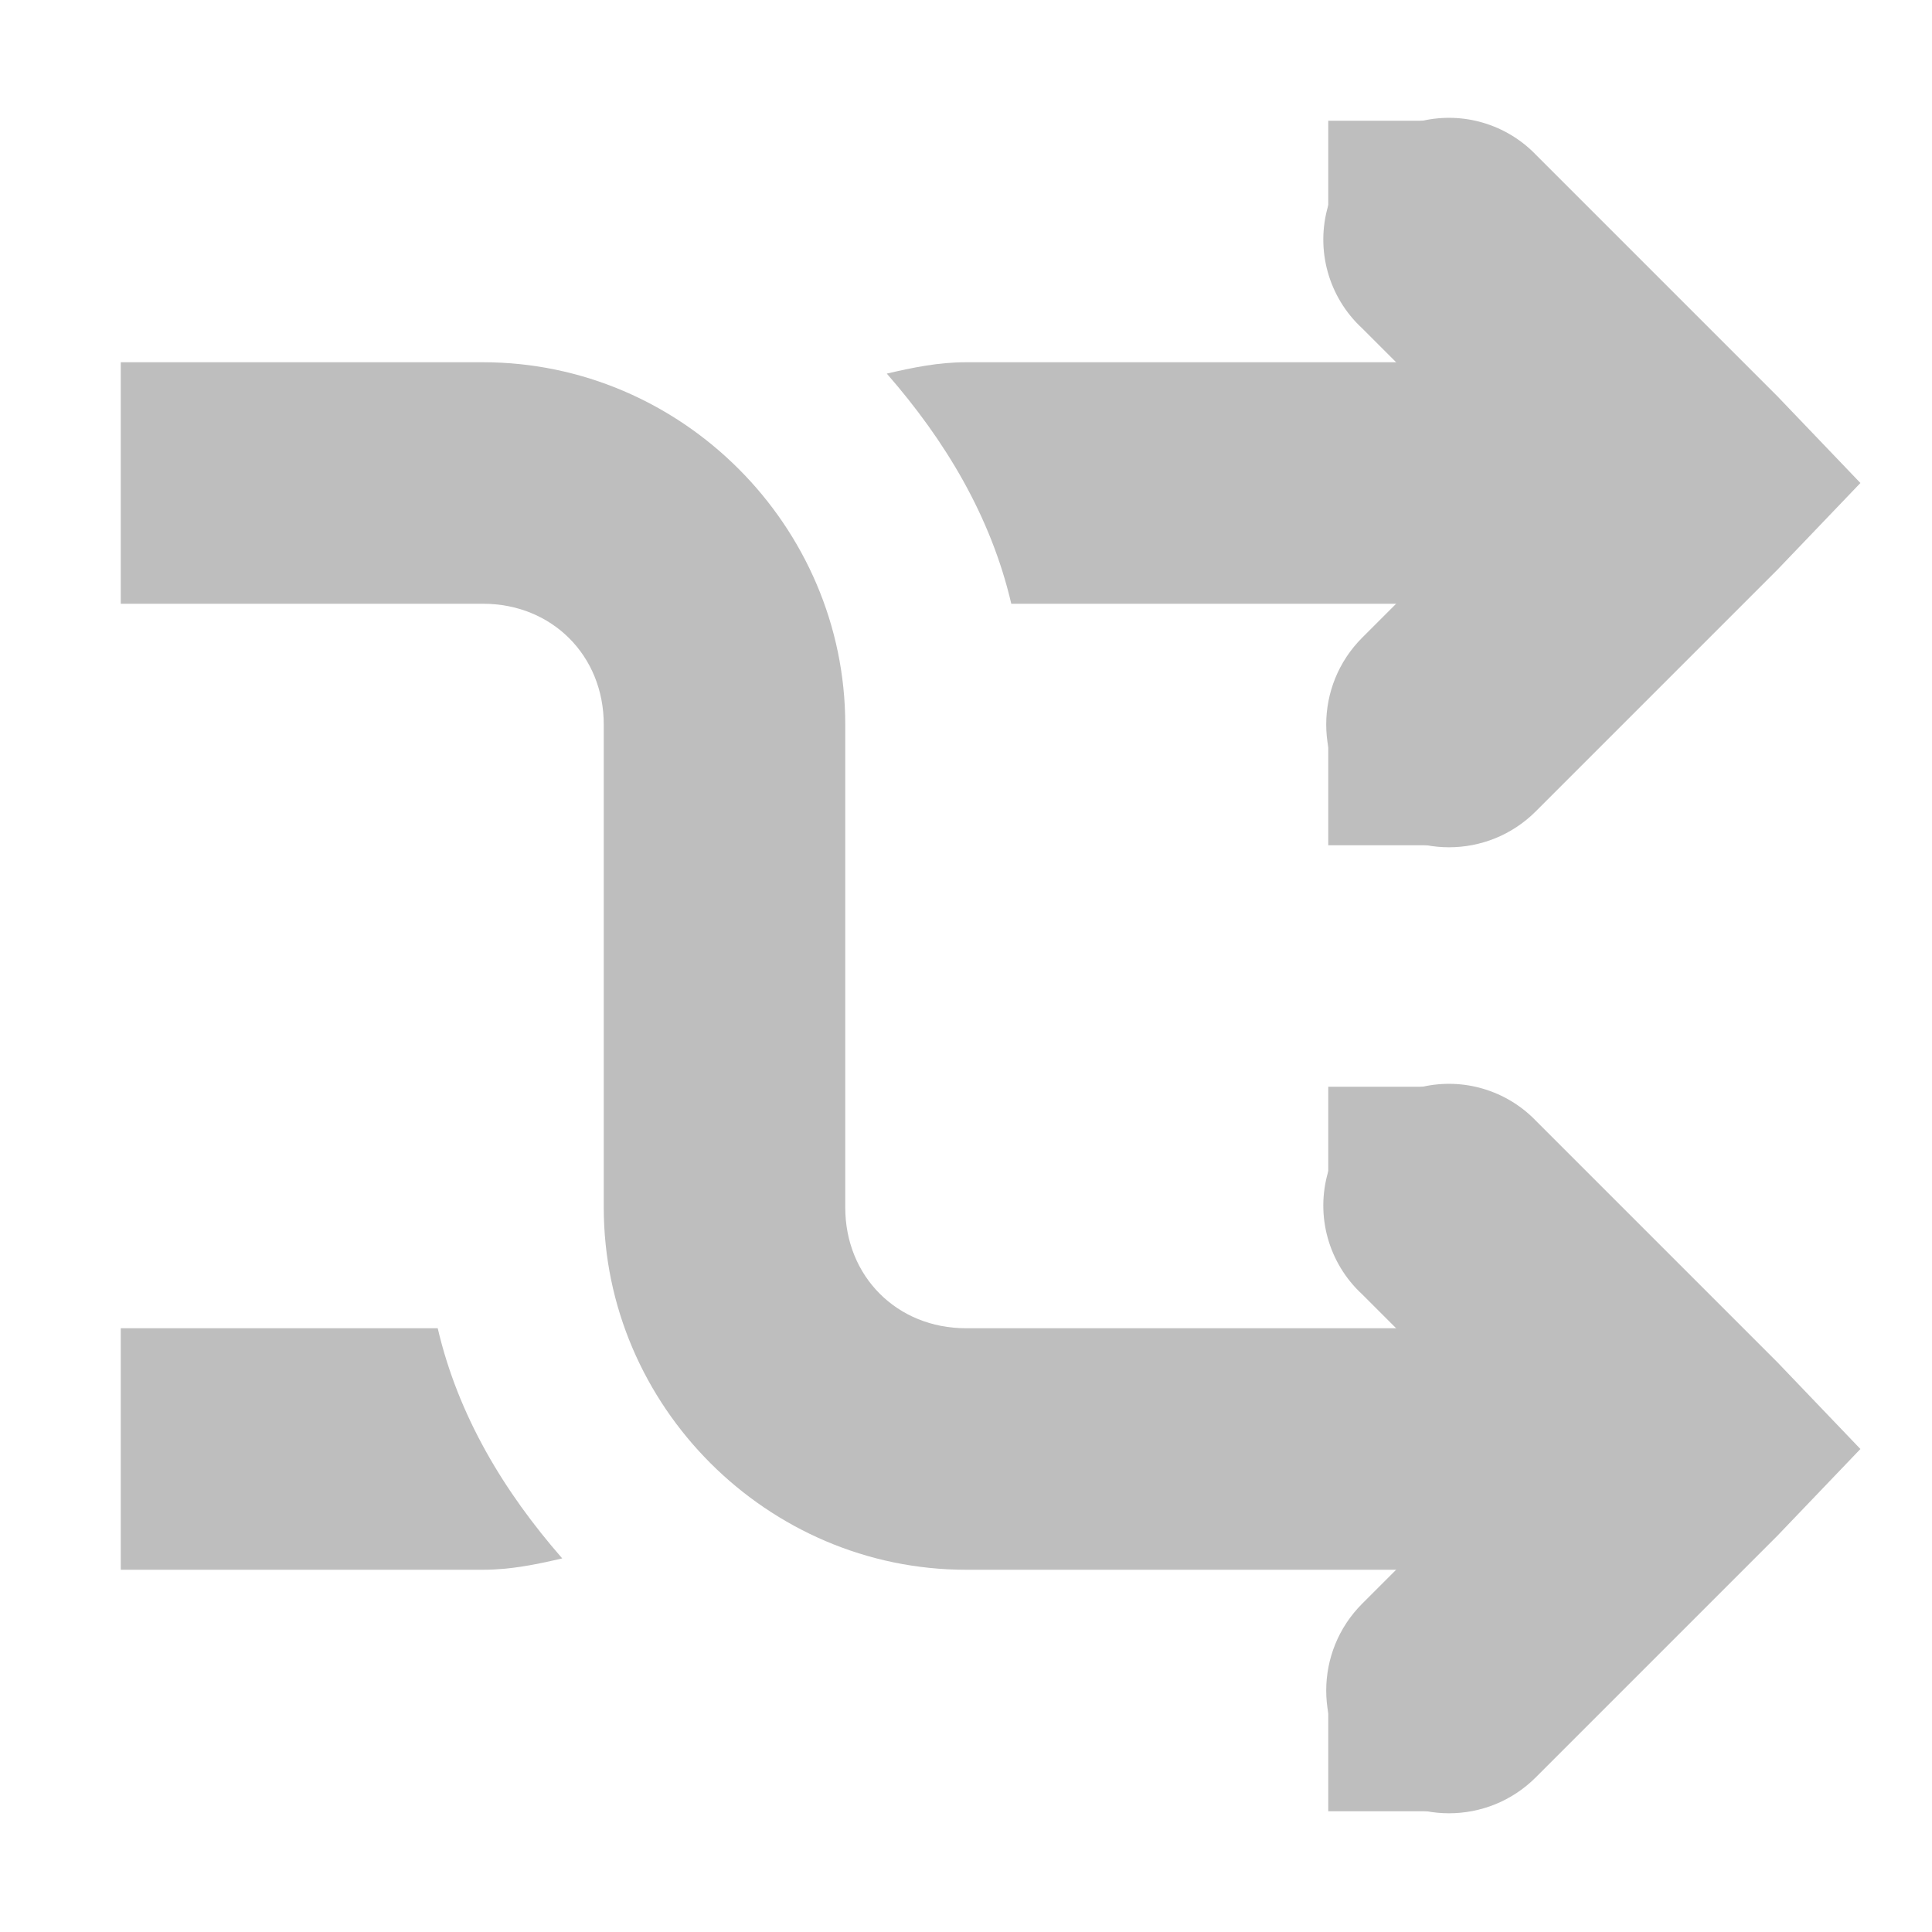
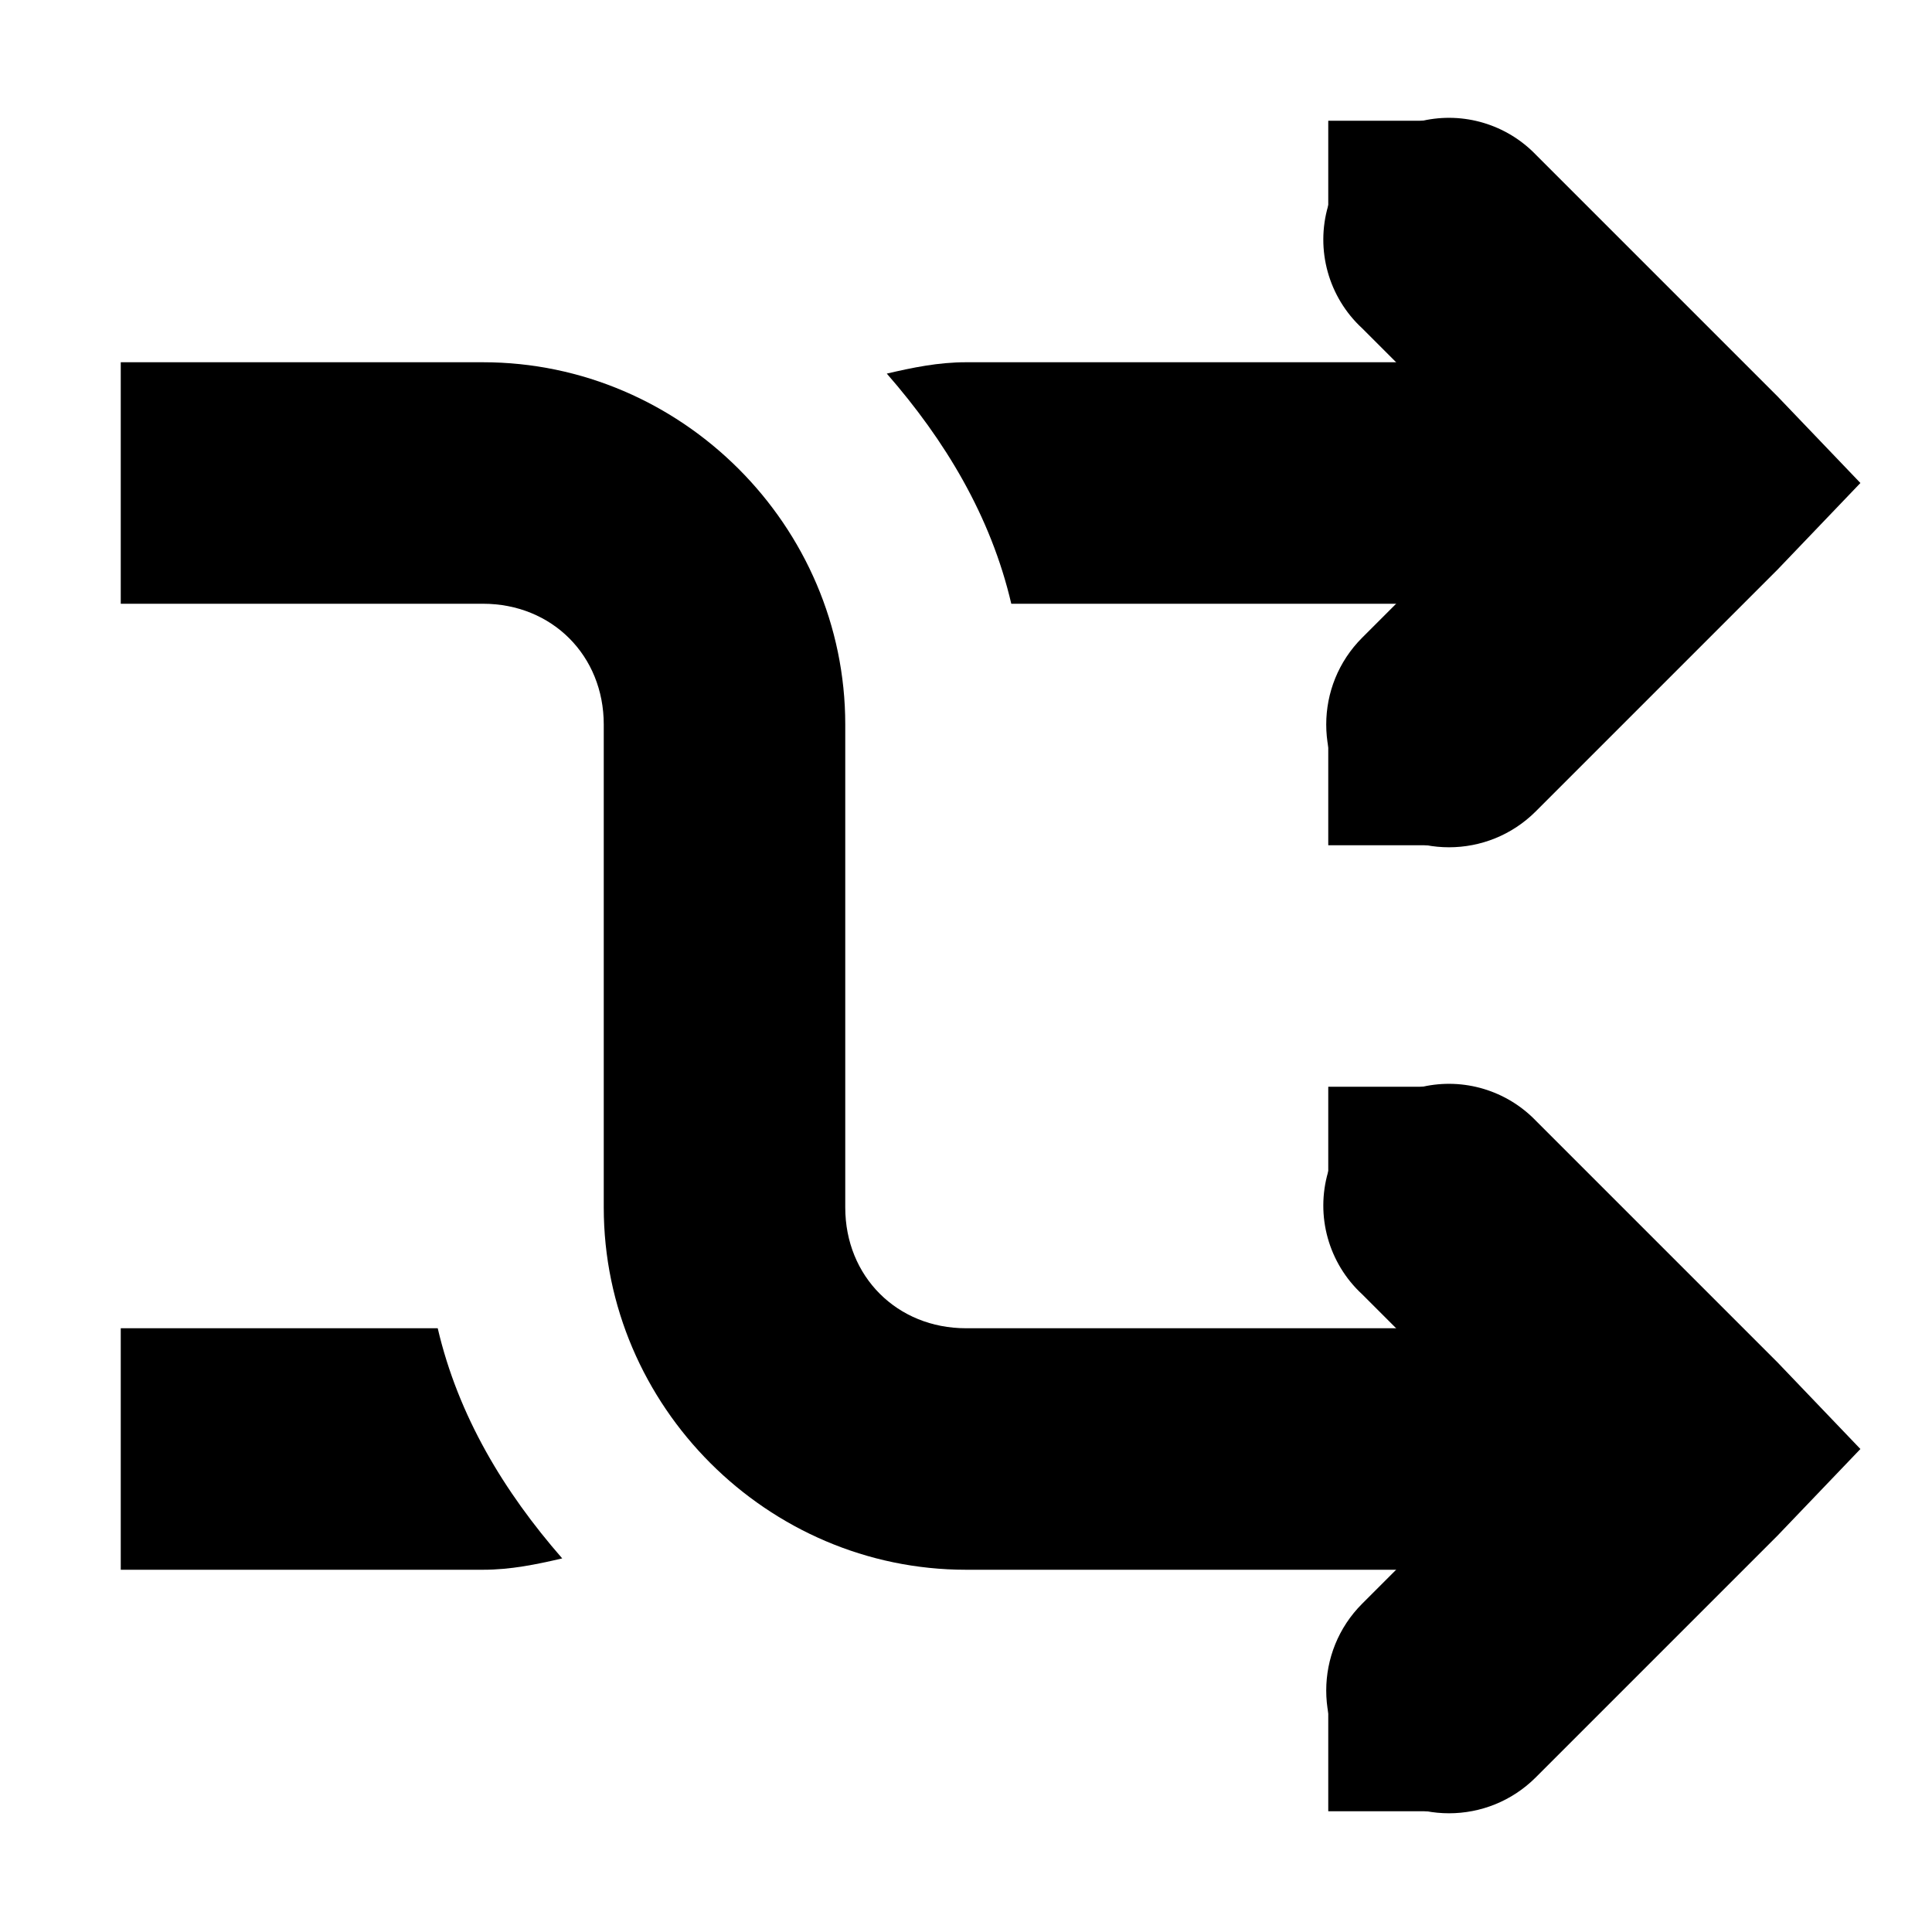
<svg xmlns="http://www.w3.org/2000/svg" width="16" id="svg7384" height="16" version="1.1">
  <defs id="defs7386" />
  <g style="display:inline" transform="translate(-60.99995,-277)" id="layer9">
-     <path style="font-size:medium;font-style:normal;font-variant:normal;font-weight:normal;font-stretch:normal;text-indent:0;text-align:start;text-decoration:none;line-height:normal;letter-spacing:normal;word-spacing:normal;text-transform:none;direction:ltr;block-progression:tb;writing-mode:lr-tb;text-anchor:start;baseline-shift:baseline;color:#bebebe;fill:#bebebe;fill-opacity:1;stroke:none;stroke-width:2;marker:none;visibility:visible;display:inline;overflow:visible;enable-background:accumulate;font-family:Sans;-inkscape-font-specification:Sans" id="path4544" d="m 62,280 0,2 3,0 c 0.571,0 1,0.429 1,1 l 0,4 c 0,1.645 1.355,3 3,3 l 6,0 0,-2 -6,0 c -0.571,0 -1,-0.429 -1,-1 l 0,-4 c 0,-1.645 -1.355,-3 -3,-3 l -3,0 z" />
-     <path style="font-size:medium;font-style:normal;font-variant:normal;font-weight:normal;font-stretch:normal;text-indent:0;text-align:start;text-decoration:none;line-height:normal;letter-spacing:normal;word-spacing:normal;text-transform:none;direction:ltr;block-progression:tb;writing-mode:lr-tb;text-anchor:start;baseline-shift:baseline;color:#bebebe;fill:#bebebe;fill-opacity:1;stroke:none;stroke-width:2;marker:none;visibility:visible;display:inline;overflow:visible;enable-background:accumulate;font-family:Sans;-inkscape-font-specification:Sans" id="rect3217-6-2" d="m 72.781,286 a 1,1 0 0 0 -0.5,1.719 L 73.562,289 l -1.281,1.281 a 1.016,1.016 0 1 0 1.438,1.438 l 2,-2 0.688,-0.719 -0.688,-0.719 -2,-2 A 1,1 0 0 0 72.781,286 z" />
-     <path style="font-size:medium;font-style:normal;font-variant:normal;font-weight:normal;font-stretch:normal;text-indent:0;text-align:start;text-decoration:none;line-height:normal;letter-spacing:normal;word-spacing:normal;text-transform:none;direction:ltr;block-progression:tb;writing-mode:lr-tb;text-anchor:start;baseline-shift:baseline;color:#bebebe;fill:#bebebe;fill-opacity:1;stroke:none;stroke-width:2;marker:none;visibility:visible;display:inline;overflow:visible;enable-background:accumulate;font-family:Sans;-inkscape-font-specification:Sans" id="rect3217-6-2-2" d="m 72.781,278 a 1,1 0 0 0 -0.5,1.719 L 73.562,281 l -1.281,1.281 a 1.016,1.016 0 1 0 1.438,1.438 l 2,-2 0.688,-0.719 -0.688,-0.719 -2,-2 A 1,1 0 0 0 72.781,278 z" />
-     <path style="font-size:medium;font-style:normal;font-variant:normal;font-weight:normal;font-stretch:normal;text-indent:0pt;text-align:start;text-decoration:none;line-height:normal;letter-spacing:normal;word-spacing:normal;text-transform:none;direction:ltr;text-anchor:start;color:#bebebe;fill:#bebebe;fill-opacity:1;stroke:none;stroke-width:2;marker:none;visibility:visible;display:inline;overflow:visible;font-family:Andale Mono" id="path4544-1" d="m 69,280 c -0.23,0 -0.441,0.044 -0.656,0.094 0.481,0.551 0.861,1.178 1.031,1.906 l 5.625,0 0,-2 -6,0 z m -7,8 0,2 3,0 c 0.23,0 0.441,-0.044 0.656,-0.094 -0.481,-0.551 -0.861,-1.178 -1.031,-1.906 l -2.625,0 z" />
-     <rect style="color:#000000;fill:#bebebe;fill-opacity:1;fill-rule:nonzero;stroke:none;stroke-width:2;marker:none;visibility:visible;display:inline;overflow:visible;enable-background:accumulate" width="1" id="rect4723-9" height="1" y="286" x="72" />
-     <rect style="color:#000000;fill:#bebebe;fill-opacity:1;fill-rule:nonzero;stroke:none;stroke-width:2;marker:none;visibility:visible;display:inline;overflow:visible;enable-background:accumulate" width="1" id="rect4723-0-7" height="1" y="291" x="72" />
-     <rect style="color:#000000;fill:#bebebe;fill-opacity:1;fill-rule:nonzero;stroke:none;stroke-width:2;marker:none;visibility:visible;display:inline;overflow:visible;enable-background:accumulate" width="1" id="rect4723-9-6" height="1" y="278" x="72" />
-     <rect style="color:#000000;fill:#bebebe;fill-opacity:1;fill-rule:nonzero;stroke:none;stroke-width:2;marker:none;visibility:visible;display:inline;overflow:visible;enable-background:accumulate" width="1" id="rect4723-0-7-8" height="1" y="283" x="72" />
+     <path style="font-size:medium;font-style:normal;font-variant:normal;font-weight:normal;font-stretch:normal;text-indent:0;text-align:start;text-decoration:none;line-height:normal;letter-spacing:normal;word-spacing:normal;text-transform:none;direction:ltr;block-progression:tb;writing-mode:lr-tb;text-anchor:start;baseline-shift:baseline;color:#000000;fill:#000000;fill-opacity:1;stroke:none;stroke-width:2;marker:none;visibility:visible;display:inline;overflow:visible;enable-background:accumulate;font-family:Sans;-inkscape-font-specification:Sans" id="path4544" d="m 62,280 0,2 3,0 c 0.571,0 1,0.429 1,1 l 0,4 c 0,1.645 1.355,3 3,3 l 6,0 0,-2 -6,0 c -0.571,0 -1,-0.429 -1,-1 l 0,-4 c 0,-1.645 -1.355,-3 -3,-3 l -3,0 z" />
+     <path style="font-size:medium;font-style:normal;font-variant:normal;font-weight:normal;font-stretch:normal;text-indent:0;text-align:start;text-decoration:none;line-height:normal;letter-spacing:normal;word-spacing:normal;text-transform:none;direction:ltr;block-progression:tb;writing-mode:lr-tb;text-anchor:start;baseline-shift:baseline;color:#000000;fill:#000000;fill-opacity:1;stroke:none;stroke-width:2;marker:none;visibility:visible;display:inline;overflow:visible;enable-background:accumulate;font-family:Sans;-inkscape-font-specification:Sans" id="rect3217-6-2" d="m 72.781,286 a 1,1 0 0 0 -0.5,1.719 L 73.562,289 l -1.281,1.281 a 1.016,1.016 0 1 0 1.438,1.438 l 2,-2 0.688,-0.719 -0.688,-0.719 -2,-2 A 1,1 0 0 0 72.781,286 z" />
+     <path style="font-size:medium;font-style:normal;font-variant:normal;font-weight:normal;font-stretch:normal;text-indent:0;text-align:start;text-decoration:none;line-height:normal;letter-spacing:normal;word-spacing:normal;text-transform:none;direction:ltr;block-progression:tb;writing-mode:lr-tb;text-anchor:start;baseline-shift:baseline;color:#000000;fill:#000000;fill-opacity:1;stroke:none;stroke-width:2;marker:none;visibility:visible;display:inline;overflow:visible;enable-background:accumulate;font-family:Sans;-inkscape-font-specification:Sans" id="rect3217-6-2-2" d="m 72.781,278 a 1,1 0 0 0 -0.5,1.719 L 73.562,281 l -1.281,1.281 a 1.016,1.016 0 1 0 1.438,1.438 l 2,-2 0.688,-0.719 -0.688,-0.719 -2,-2 A 1,1 0 0 0 72.781,278 z" />
+     <path style="font-size:medium;font-style:normal;font-variant:normal;font-weight:normal;font-stretch:normal;text-indent:0pt;text-align:start;text-decoration:none;line-height:normal;letter-spacing:normal;word-spacing:normal;text-transform:none;direction:ltr;text-anchor:start;color:#000000;fill:#000000;fill-opacity:1;stroke:none;stroke-width:2;marker:none;visibility:visible;display:inline;overflow:visible;font-family:Andale Mono" id="path4544-1" d="m 69,280 c -0.23,0 -0.441,0.044 -0.656,0.094 0.481,0.551 0.861,1.178 1.031,1.906 l 5.625,0 0,-2 -6,0 z m -7,8 0,2 3,0 c 0.23,0 0.441,-0.044 0.656,-0.094 -0.481,-0.551 -0.861,-1.178 -1.031,-1.906 l -2.625,0 z" />
+     <rect style="color:#000000;fill:#000000;fill-opacity:1;fill-rule:nonzero;stroke:none;stroke-width:2;marker:none;visibility:visible;display:inline;overflow:visible;enable-background:accumulate" width="1" id="rect4723-9" height="1" y="286" x="72" />
+     <rect style="color:#000000;fill:#000000;fill-opacity:1;fill-rule:nonzero;stroke:none;stroke-width:2;marker:none;visibility:visible;display:inline;overflow:visible;enable-background:accumulate" width="1" id="rect4723-0-7" height="1" y="291" x="72" />
+     <rect style="color:#000000;fill:#000000;fill-opacity:1;fill-rule:nonzero;stroke:none;stroke-width:2;marker:none;visibility:visible;display:inline;overflow:visible;enable-background:accumulate" width="1" id="rect4723-9-6" height="1" y="278" x="72" />
+     <rect style="color:#000000;fill:#000000;fill-opacity:1;fill-rule:nonzero;stroke:none;stroke-width:2;marker:none;visibility:visible;display:inline;overflow:visible;enable-background:accumulate" width="1" id="rect4723-0-7-8" height="1" y="283" x="72" />
  </g>
  <g transform="translate(-60.99995,-277)" id="layer10" />
  <g transform="translate(-60.99995,-277)" id="layer11" />
  <g transform="translate(-60.99995,-277)" id="layer13" />
  <g transform="translate(-60.99995,-277)" id="layer14" />
  <g style="display:inline" transform="translate(-60.99995,-277)" id="layer15" />
  <g transform="translate(-60.99995,-277)" style="display:inline" id="g71291" />
  <g style="display:inline" transform="translate(-60.99995,-277)" id="g4953" />
  <g transform="translate(-60.99995,-277)" style="display:inline" id="layer12" />
</svg>
